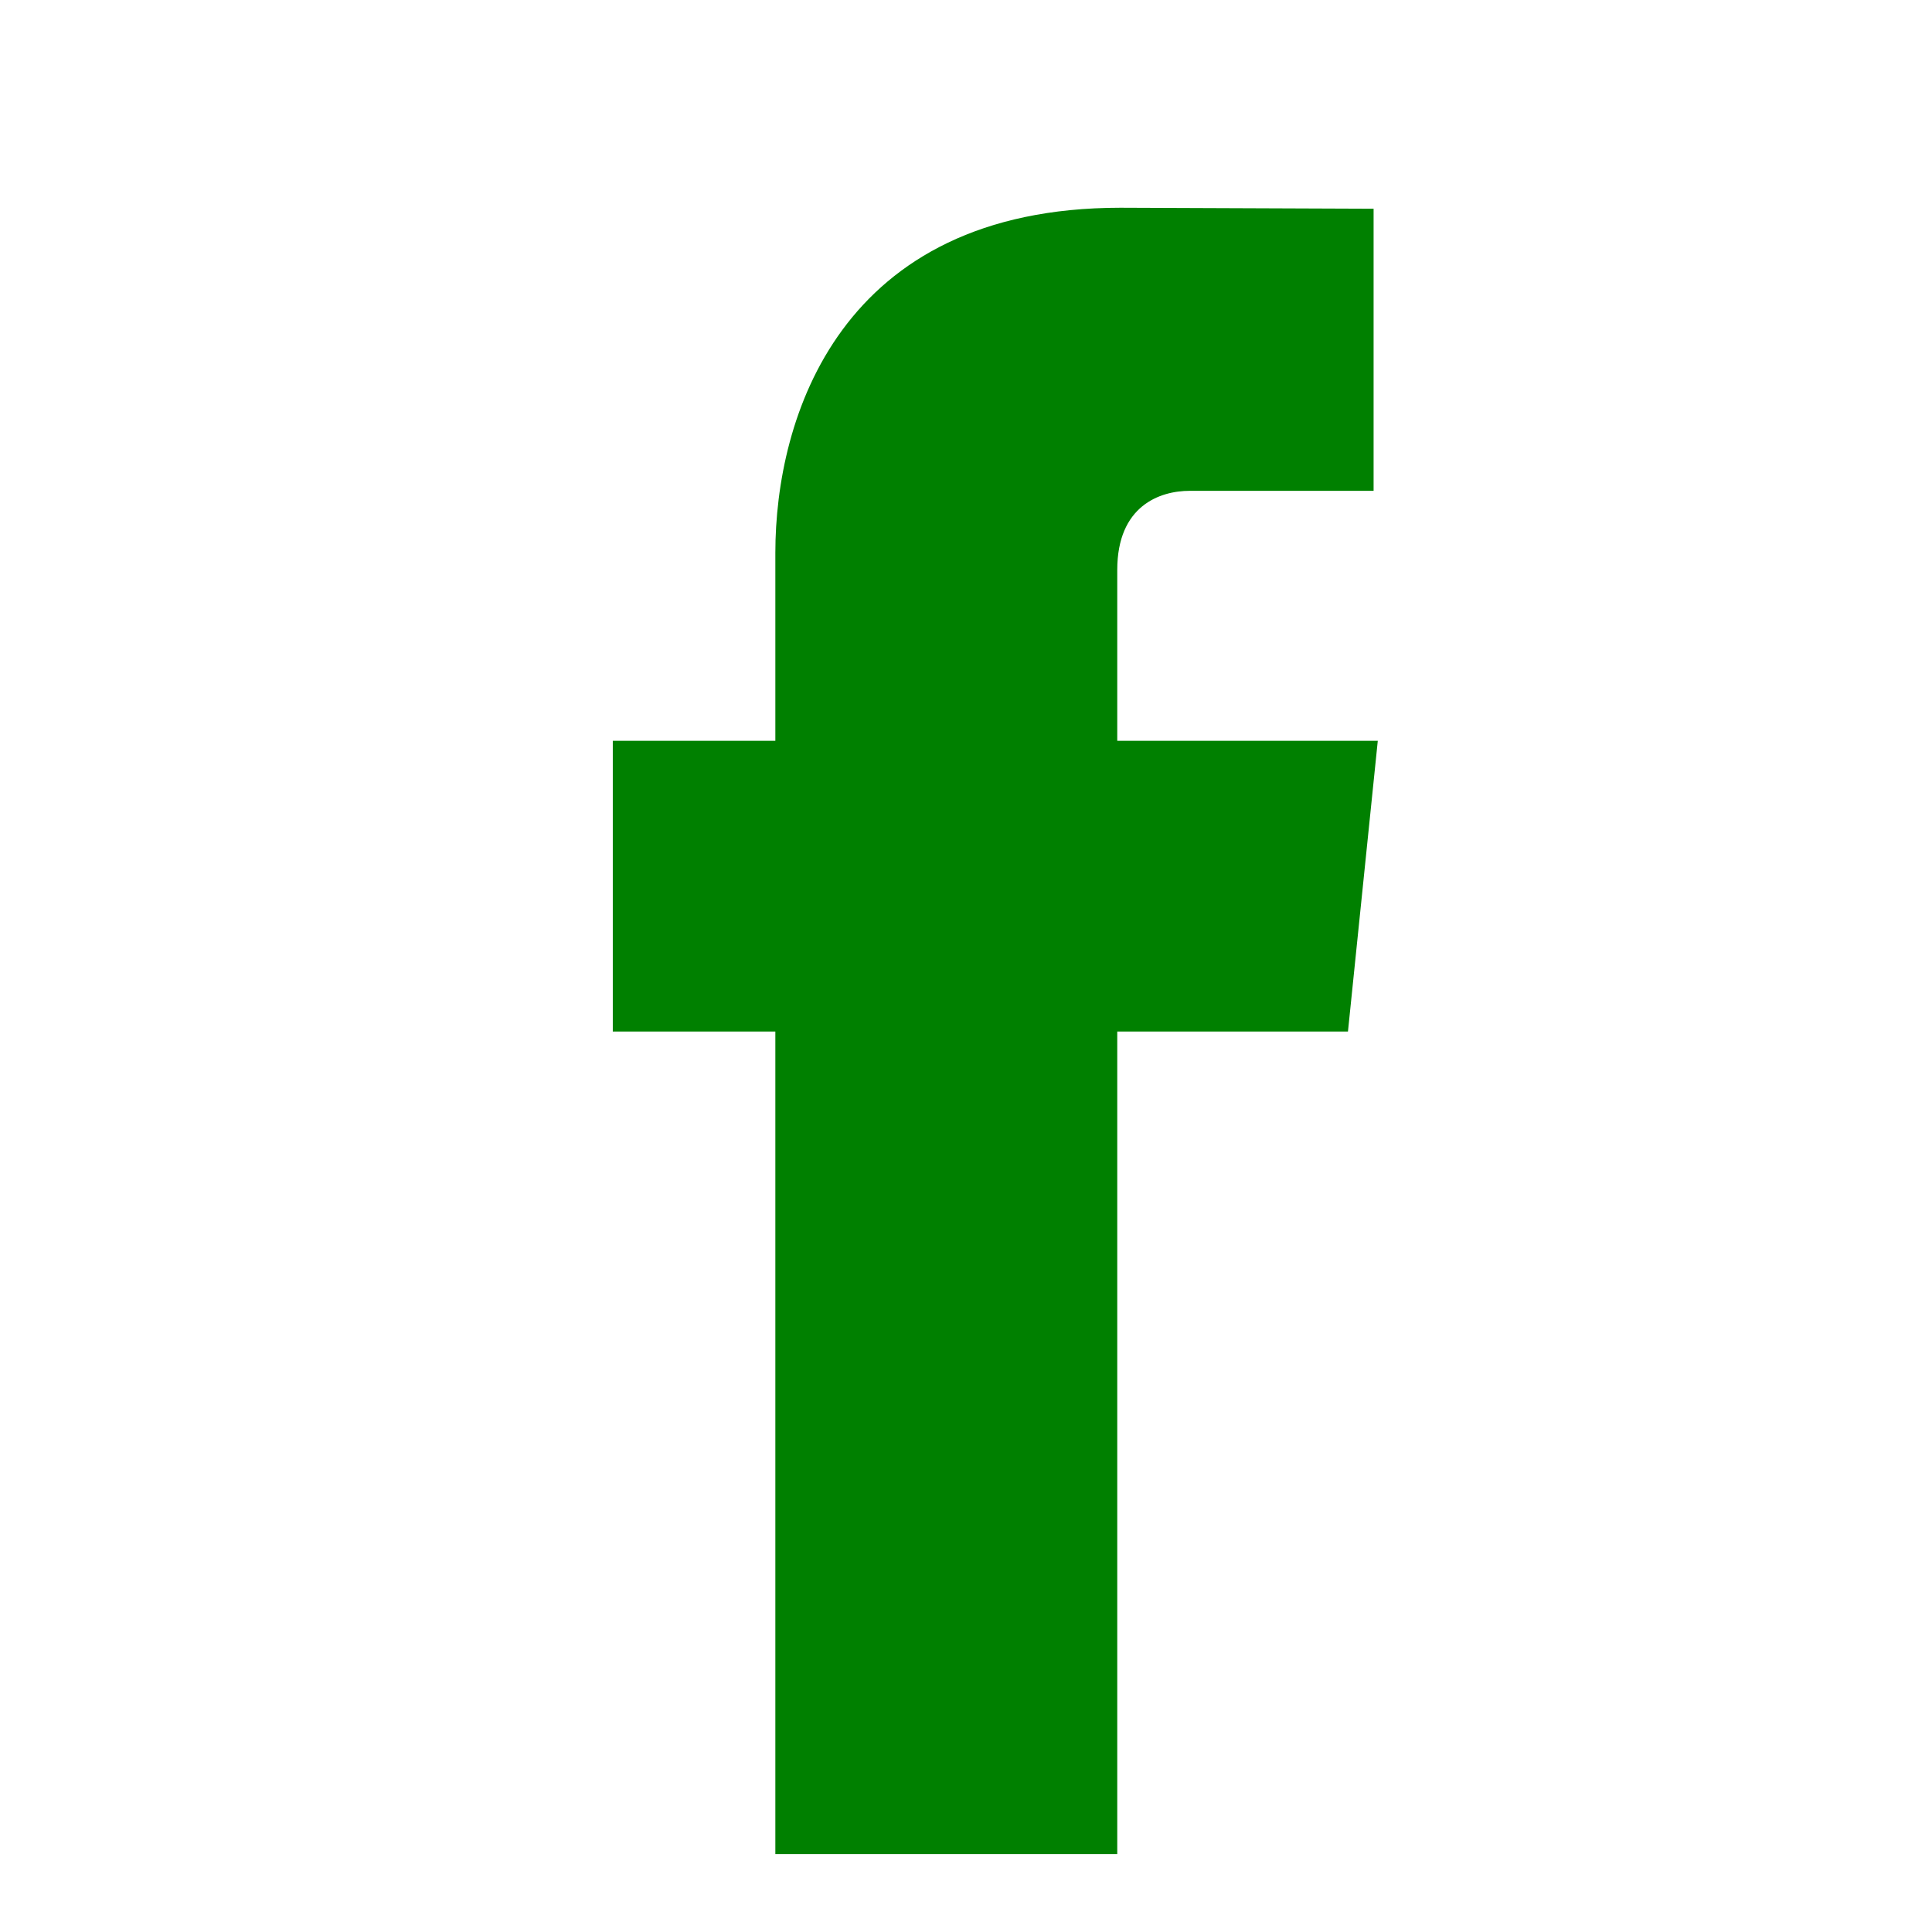
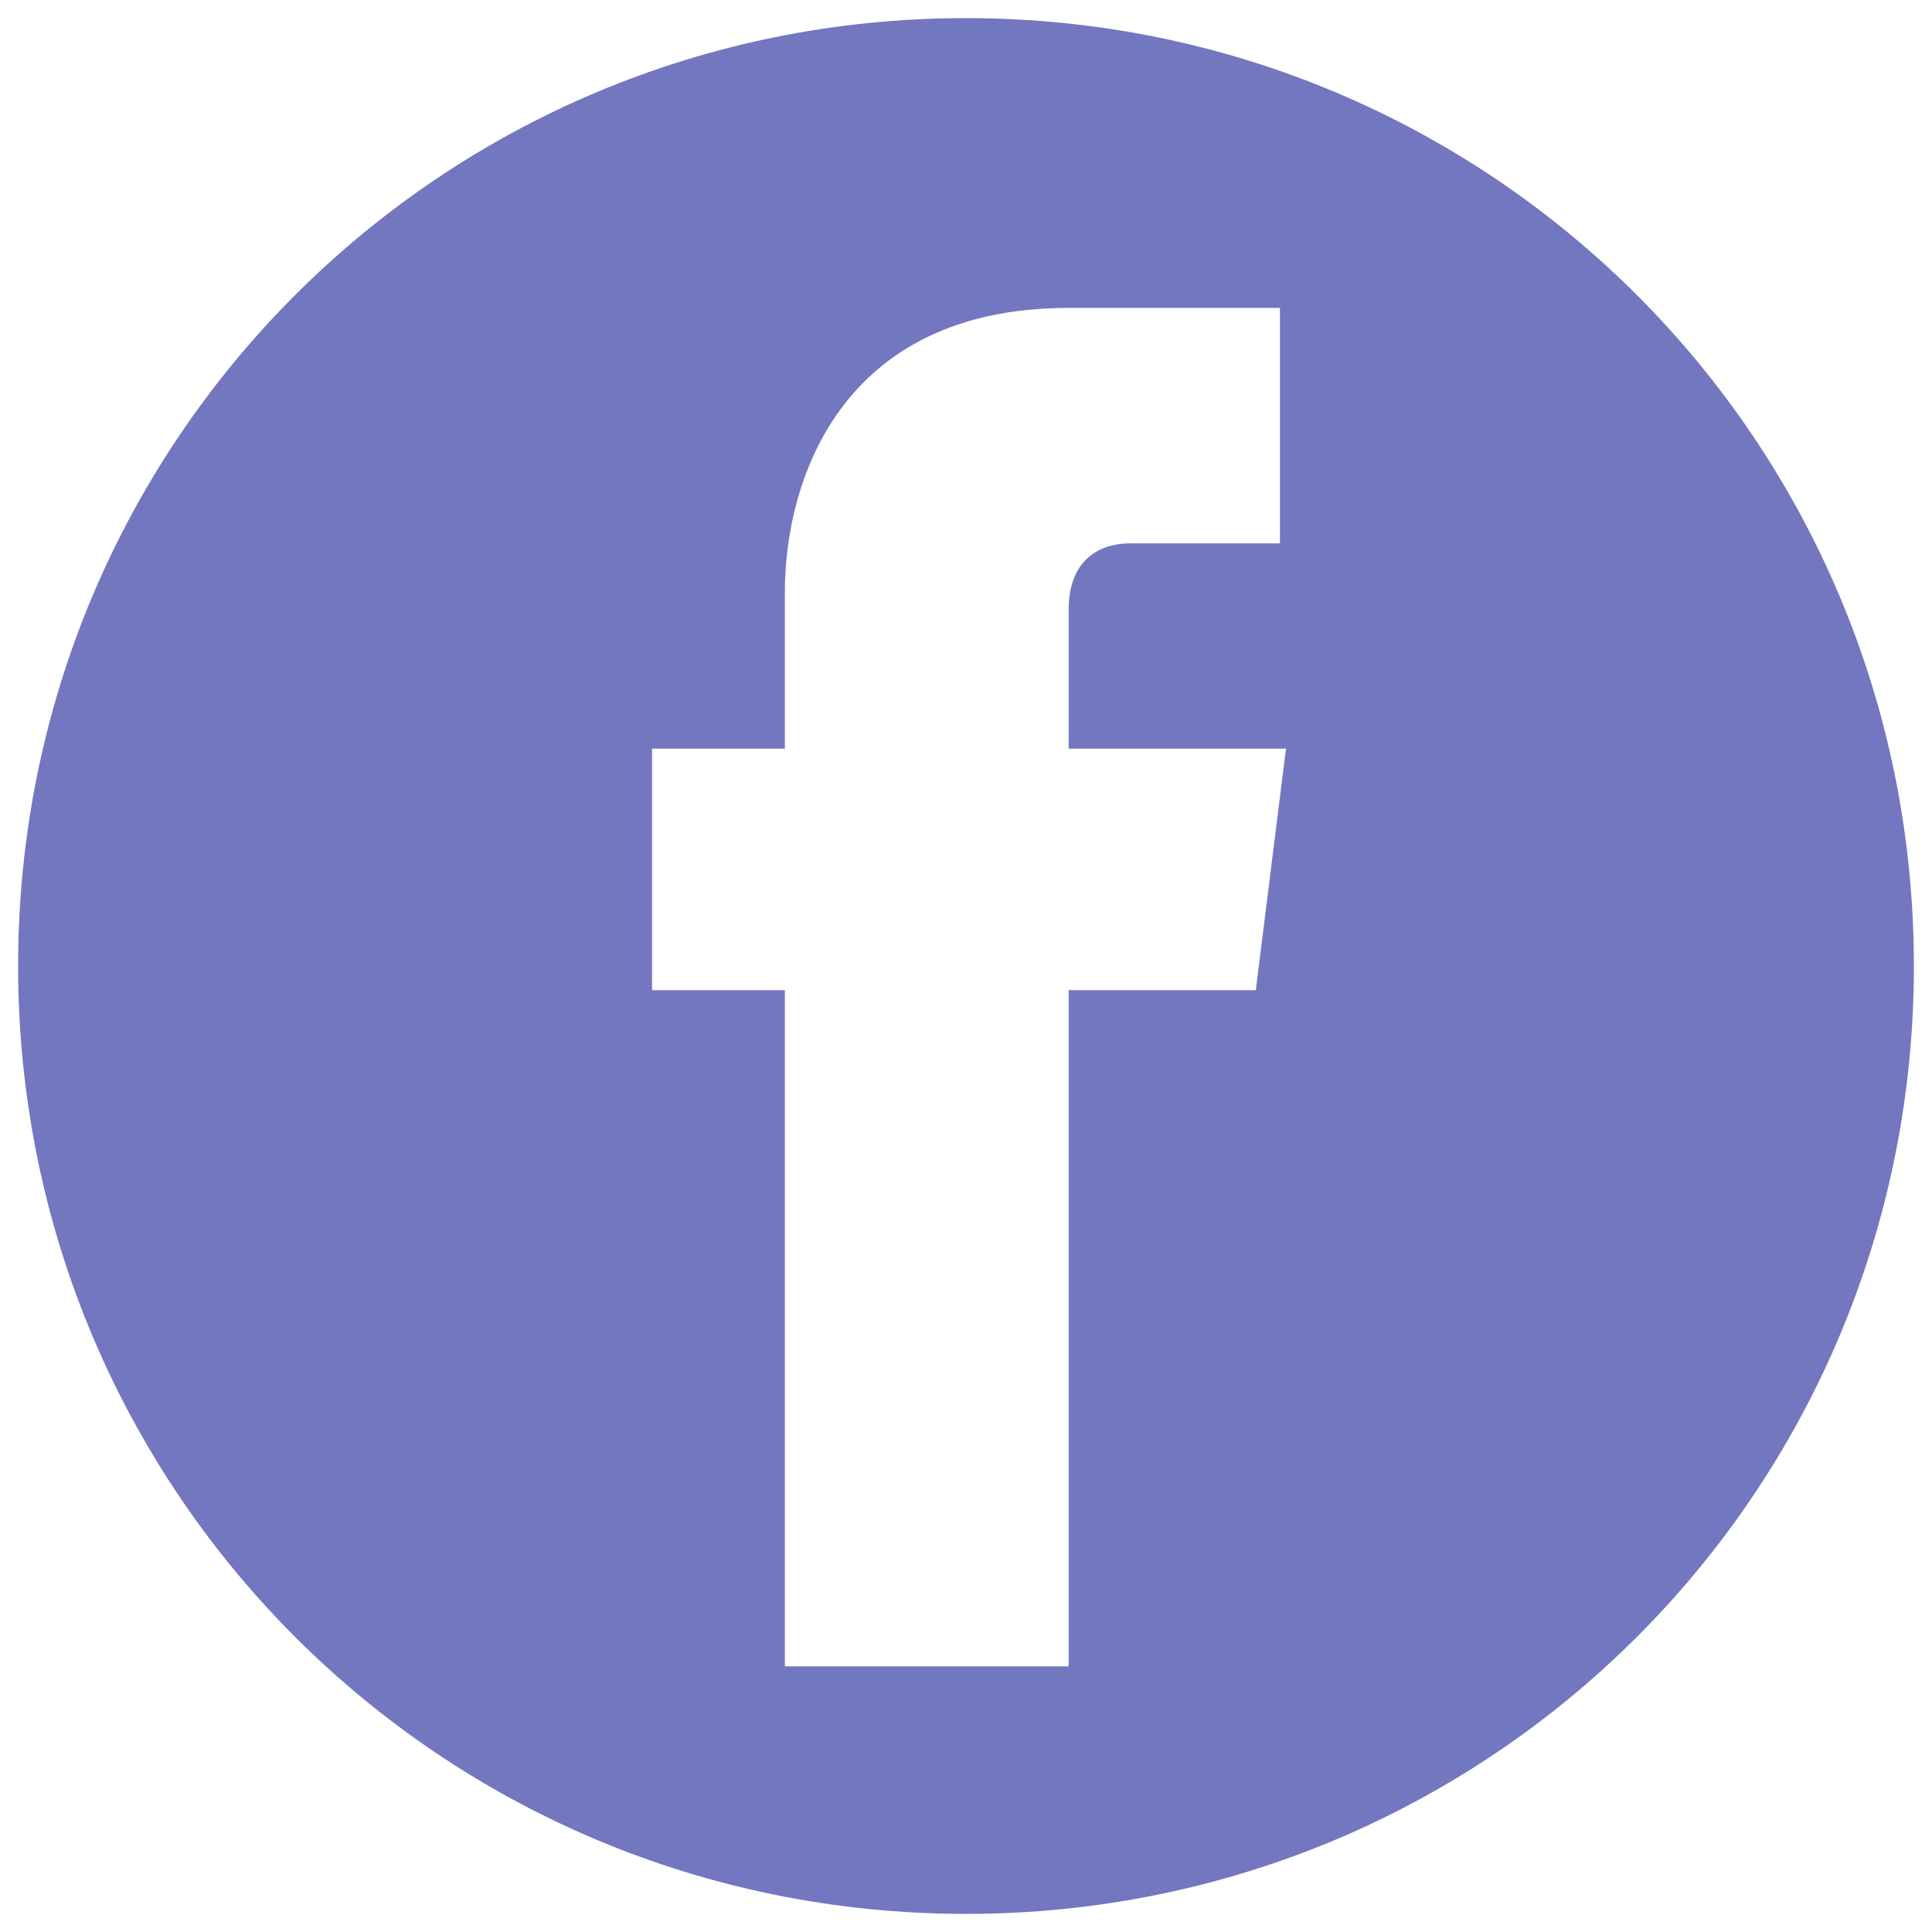
- <svg xmlns="http://www.w3.org/2000/svg" enable-background="new 0 0 56.693 56.693" height="56.693px" id="Layer_1" version="1.1" viewBox="0 0 56.693 56.693" width="56.693px" xml:space="preserve">
-   <path fill="green" d="M40.43,21.739h-7.645v-5.014c0-1.883,1.248-2.322,2.127-2.322c0.877,0,5.395,0,5.395,0V6.125l-7.43-0.029  c-8.248,0-10.125,6.174-10.125,10.125v5.518h-4.77v8.53h4.77c0,10.947,0,24.137,0,24.137h10.033c0,0,0-13.32,0-24.137h6.77  L40.43,21.739z" />
+ <svg xmlns="http://www.w3.org/2000/svg" version="1.1" id="Layer_3" x="0px" y="0px" viewBox="0 0 32 32" style="enable-background:new 0 0 32 32;" xml:space="preserve">
+   <style type="text/css">
+ 	.st0{fill:#7377BF;}
+ </style>
+   <path class="st0" d="M16,0.3C7.3,0.3,0.3,7.3,0.3,16c0,8.7,7,15.7,15.7,15.7s15.7-7,15.7-15.7C31.7,7.3,24.7,0.3,16,0.3z M20.8,16.4  h-3.1c0,5,0,11.2,0,11.2H13c0,0,0-6.1,0-11.2h-2.2v-4H13V9.8c0-1.8,0.9-4.7,4.7-4.7l3.5,0V9c0,0-2.1,0-2.5,0c-0.4,0-1,0.2-1,1.1v2.3  h3.6L20.8,16.4z" />
</svg>
